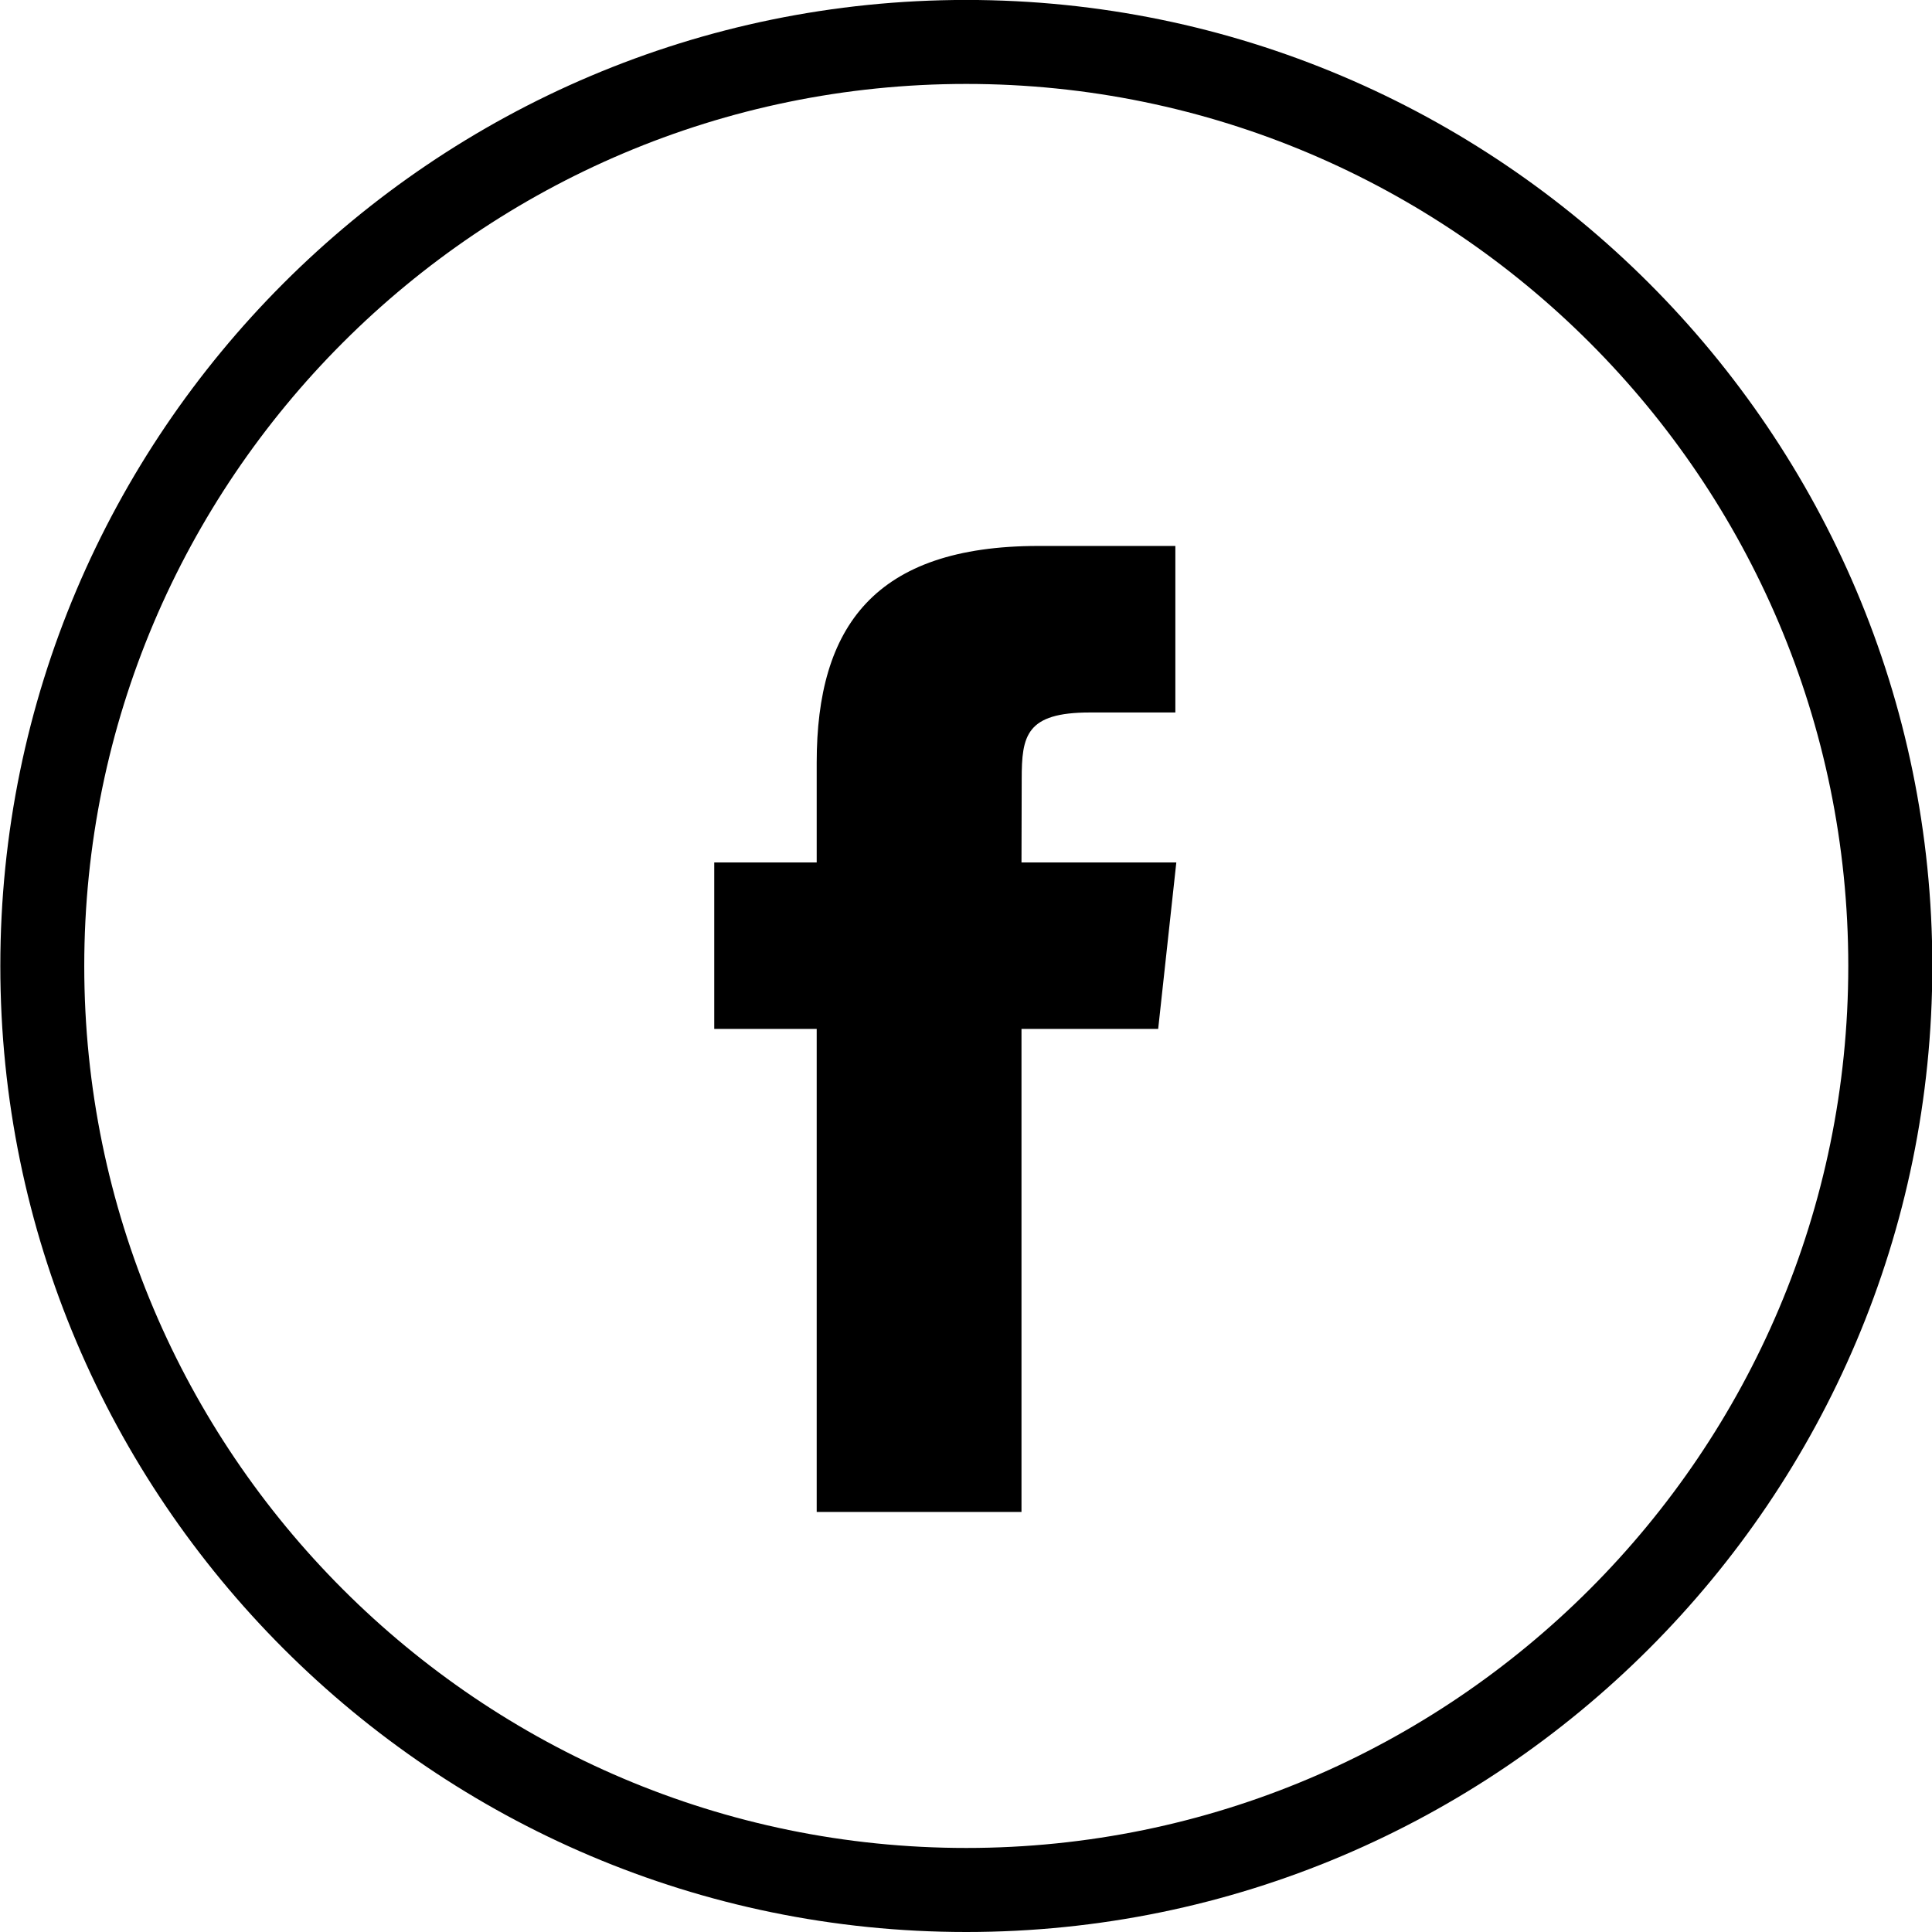
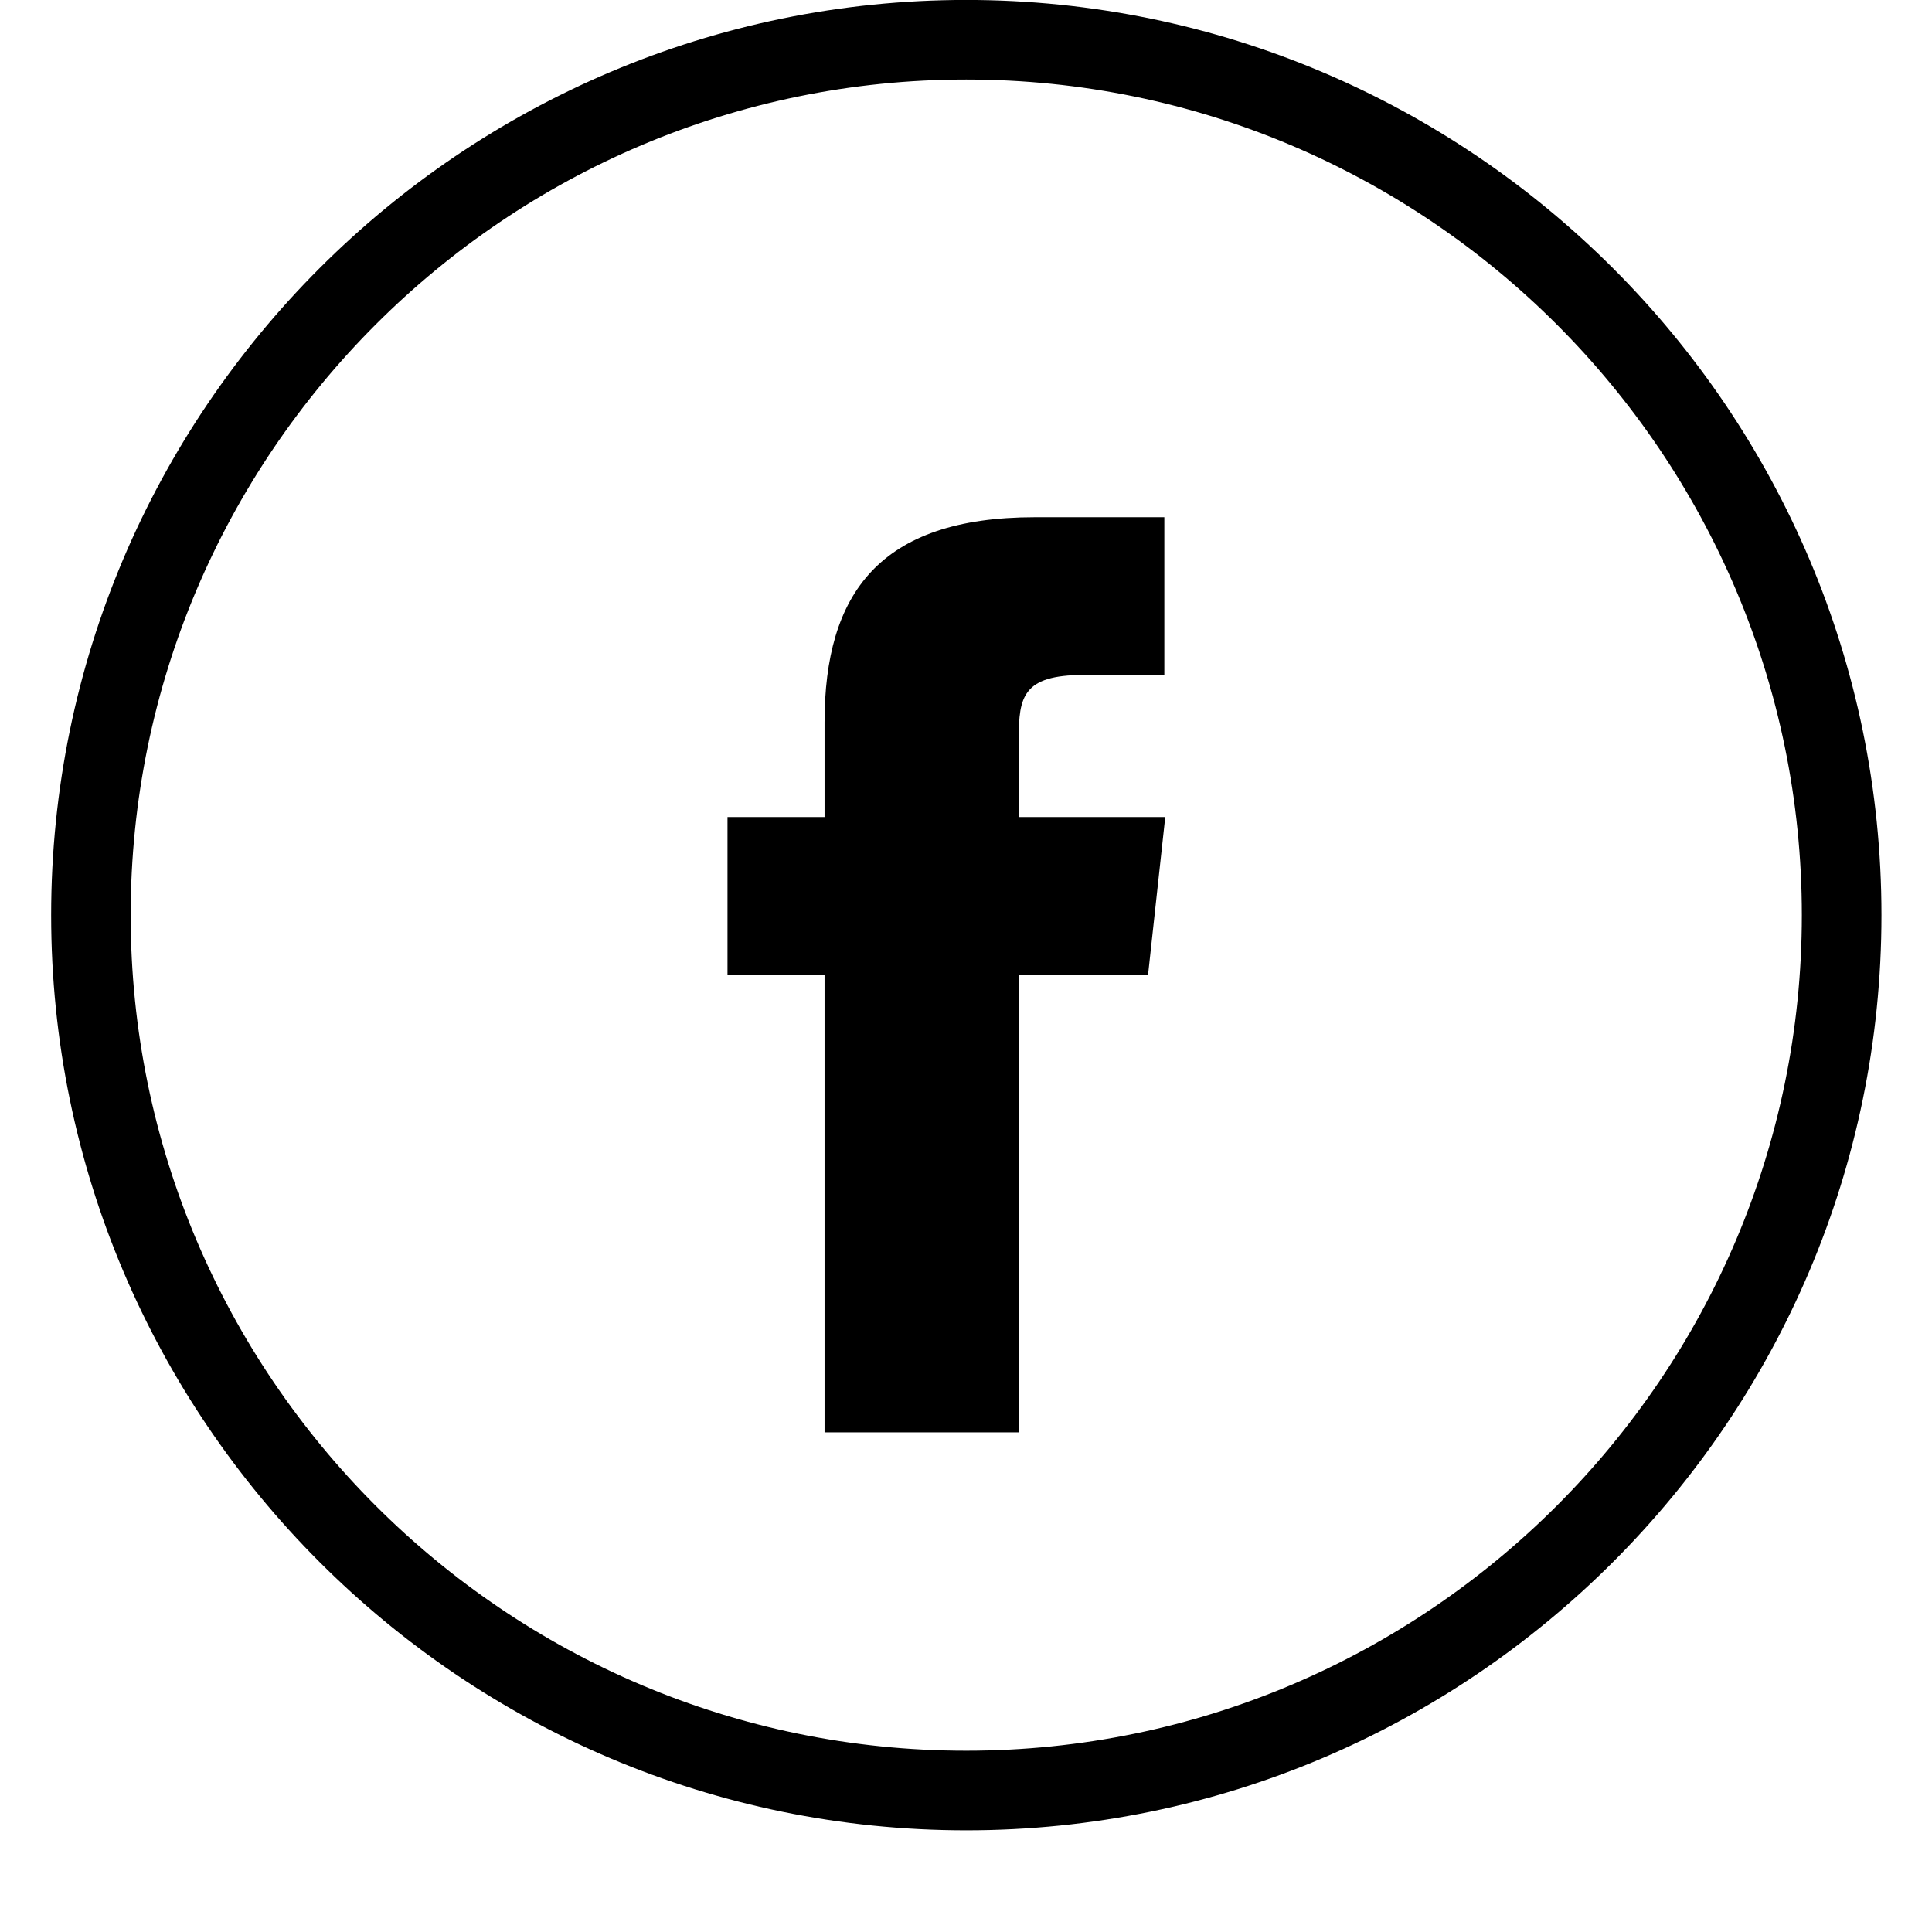
- <svg xmlns="http://www.w3.org/2000/svg" preserveAspectRatio="xMidYMid" width="36" height="36" viewBox="0 0 36 36">
+ <svg xmlns="http://www.w3.org/2000/svg" preserveAspectRatio="xMidYMid" width="36" height="36" viewBox="-1 0 38 38">
  <path d="M18.005,36.000 C8.080,36.000 0.006,27.924 0.006,17.999 C0.006,8.074 8.080,-0.001 18.005,-0.001 C27.930,-0.001 36.006,8.074 36.006,17.999 C36.006,27.924 27.930,36.000 18.005,36.000 ZM18.005,1.564 C8.943,1.564 1.570,8.937 1.570,17.999 C1.570,27.062 8.943,34.434 18.005,34.434 C27.067,34.434 34.440,27.062 34.440,17.999 C34.440,8.937 27.067,1.564 18.005,1.564 ZM21.581,19.172 L19.034,19.172 L19.034,28.173 L15.218,28.173 L15.218,19.172 L13.309,19.172 L13.309,16.070 L15.218,16.070 L15.218,14.209 C15.218,11.679 16.294,10.173 19.353,10.173 L21.901,10.173 L21.901,13.276 L20.309,13.276 C19.118,13.276 19.038,13.709 19.038,14.518 L19.034,16.070 L21.919,16.070 L21.581,19.172 Z" />
</svg>
